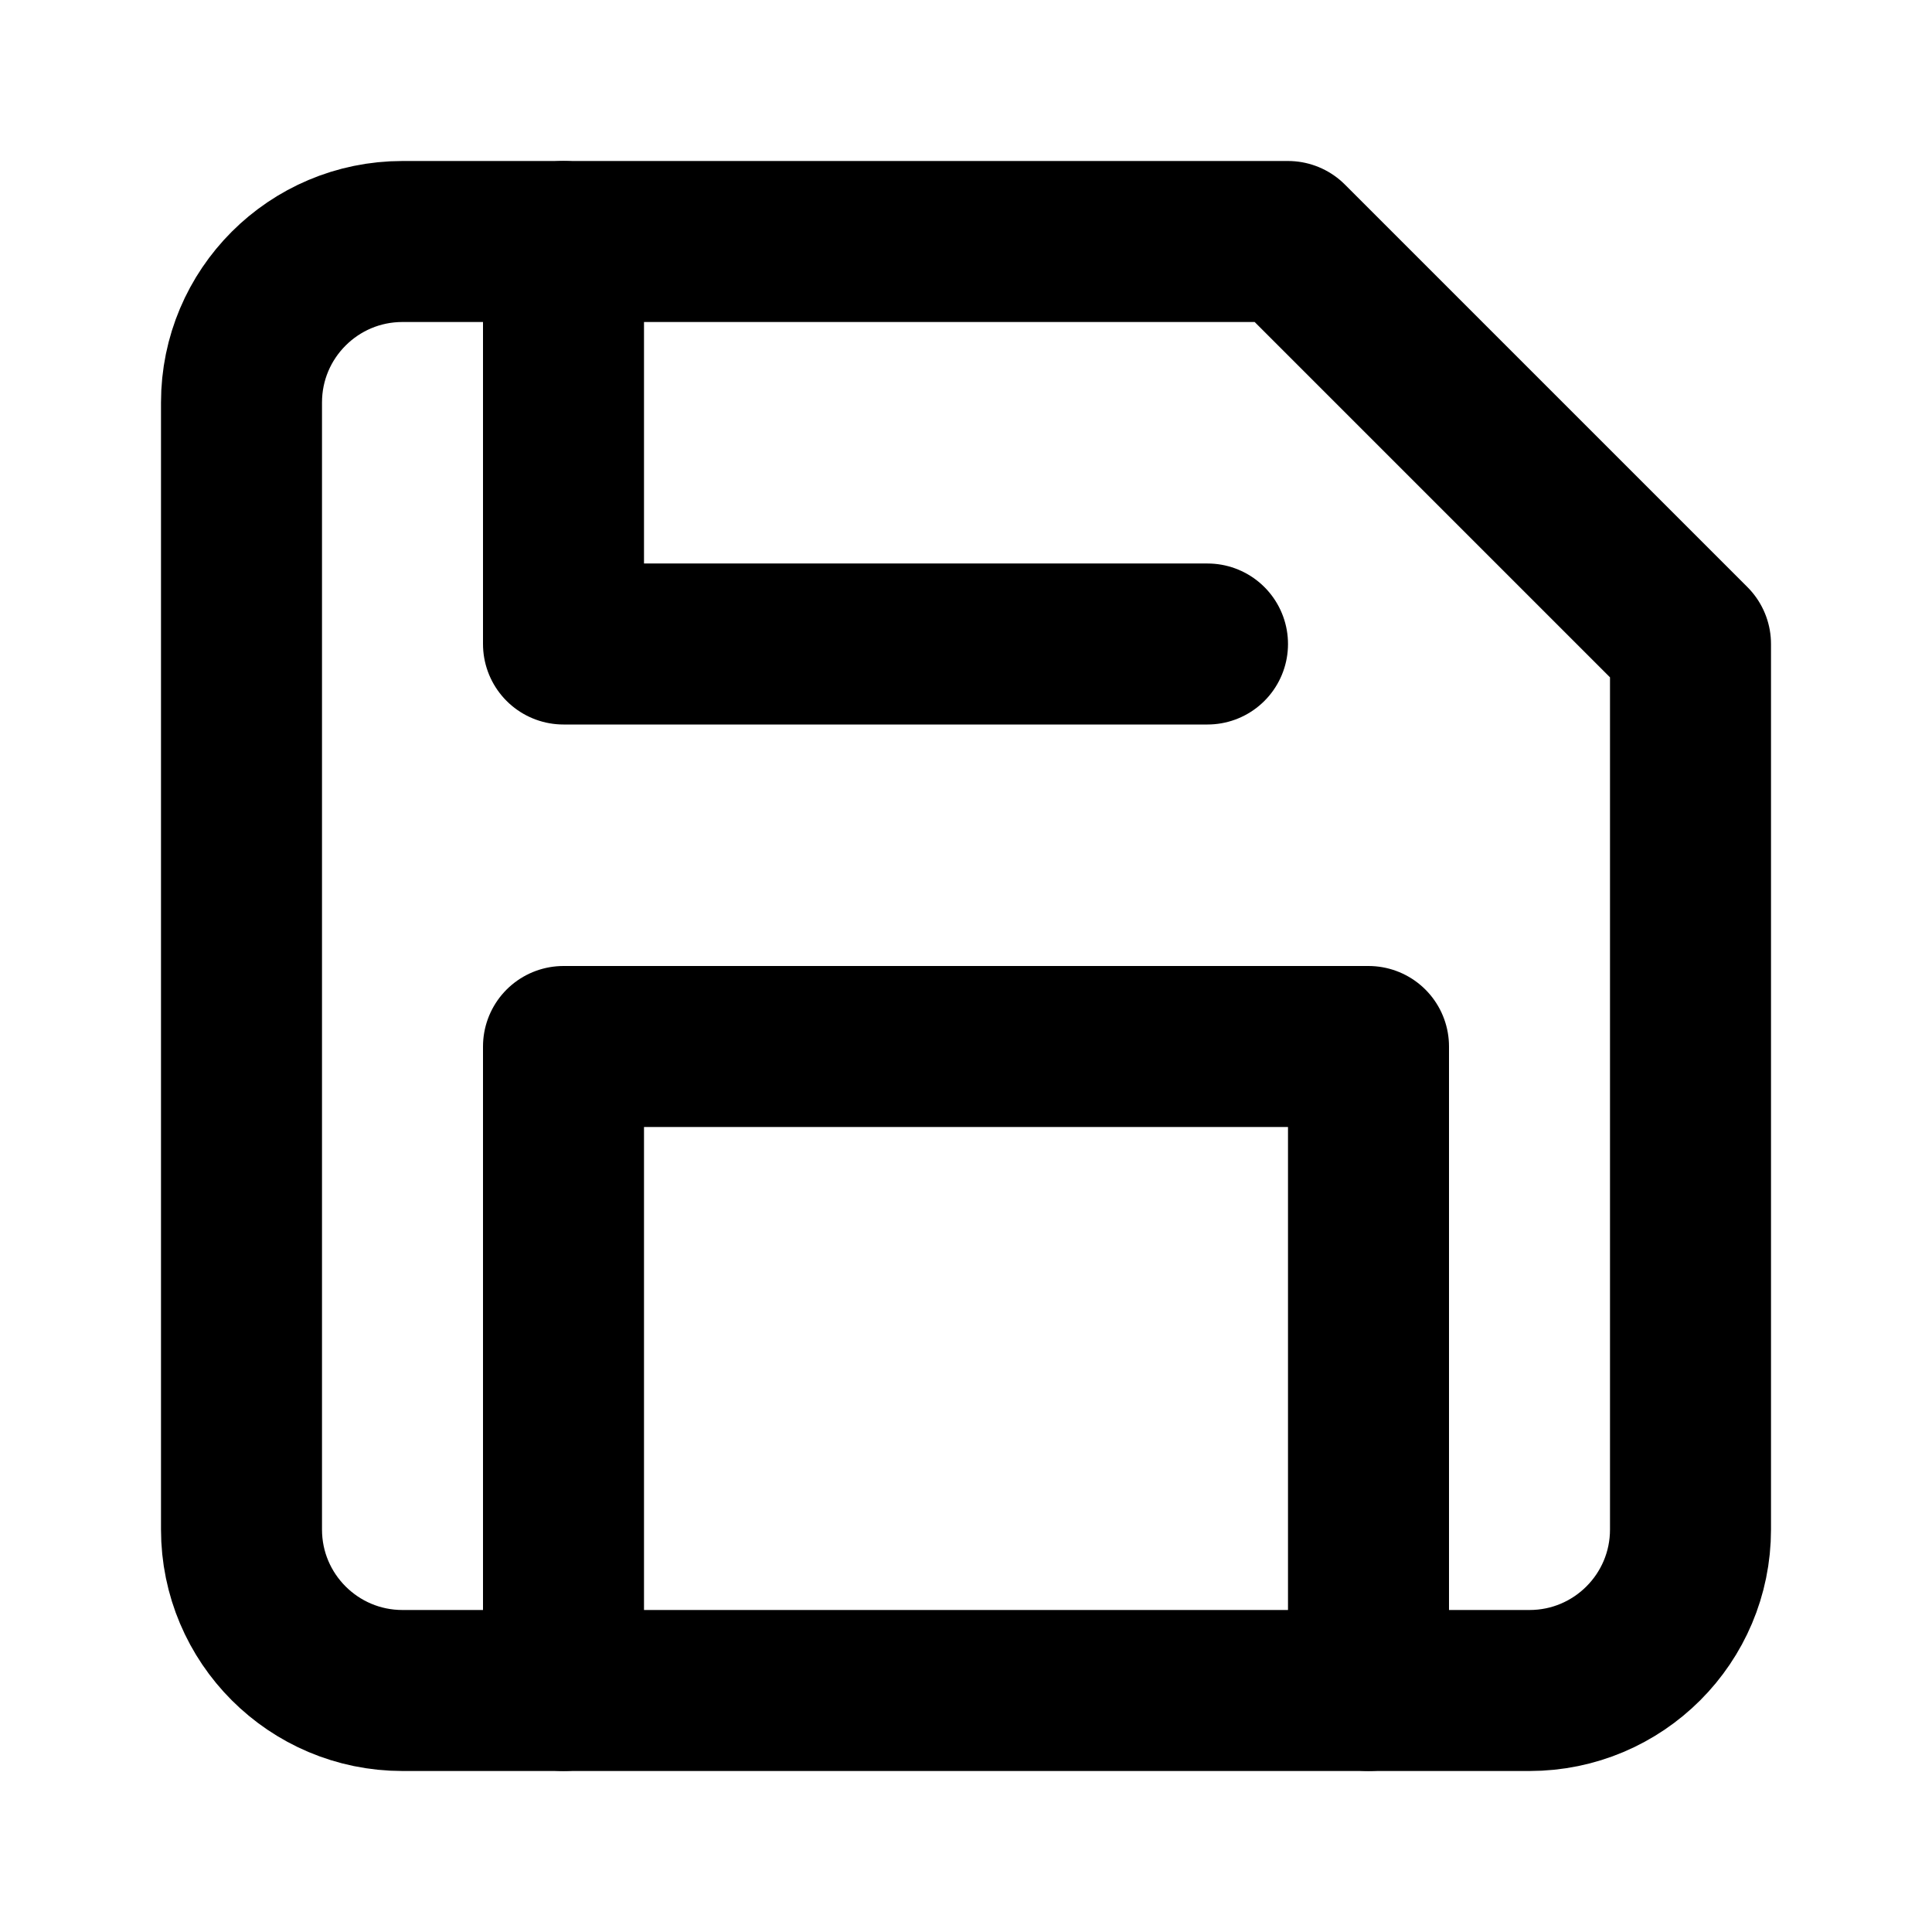
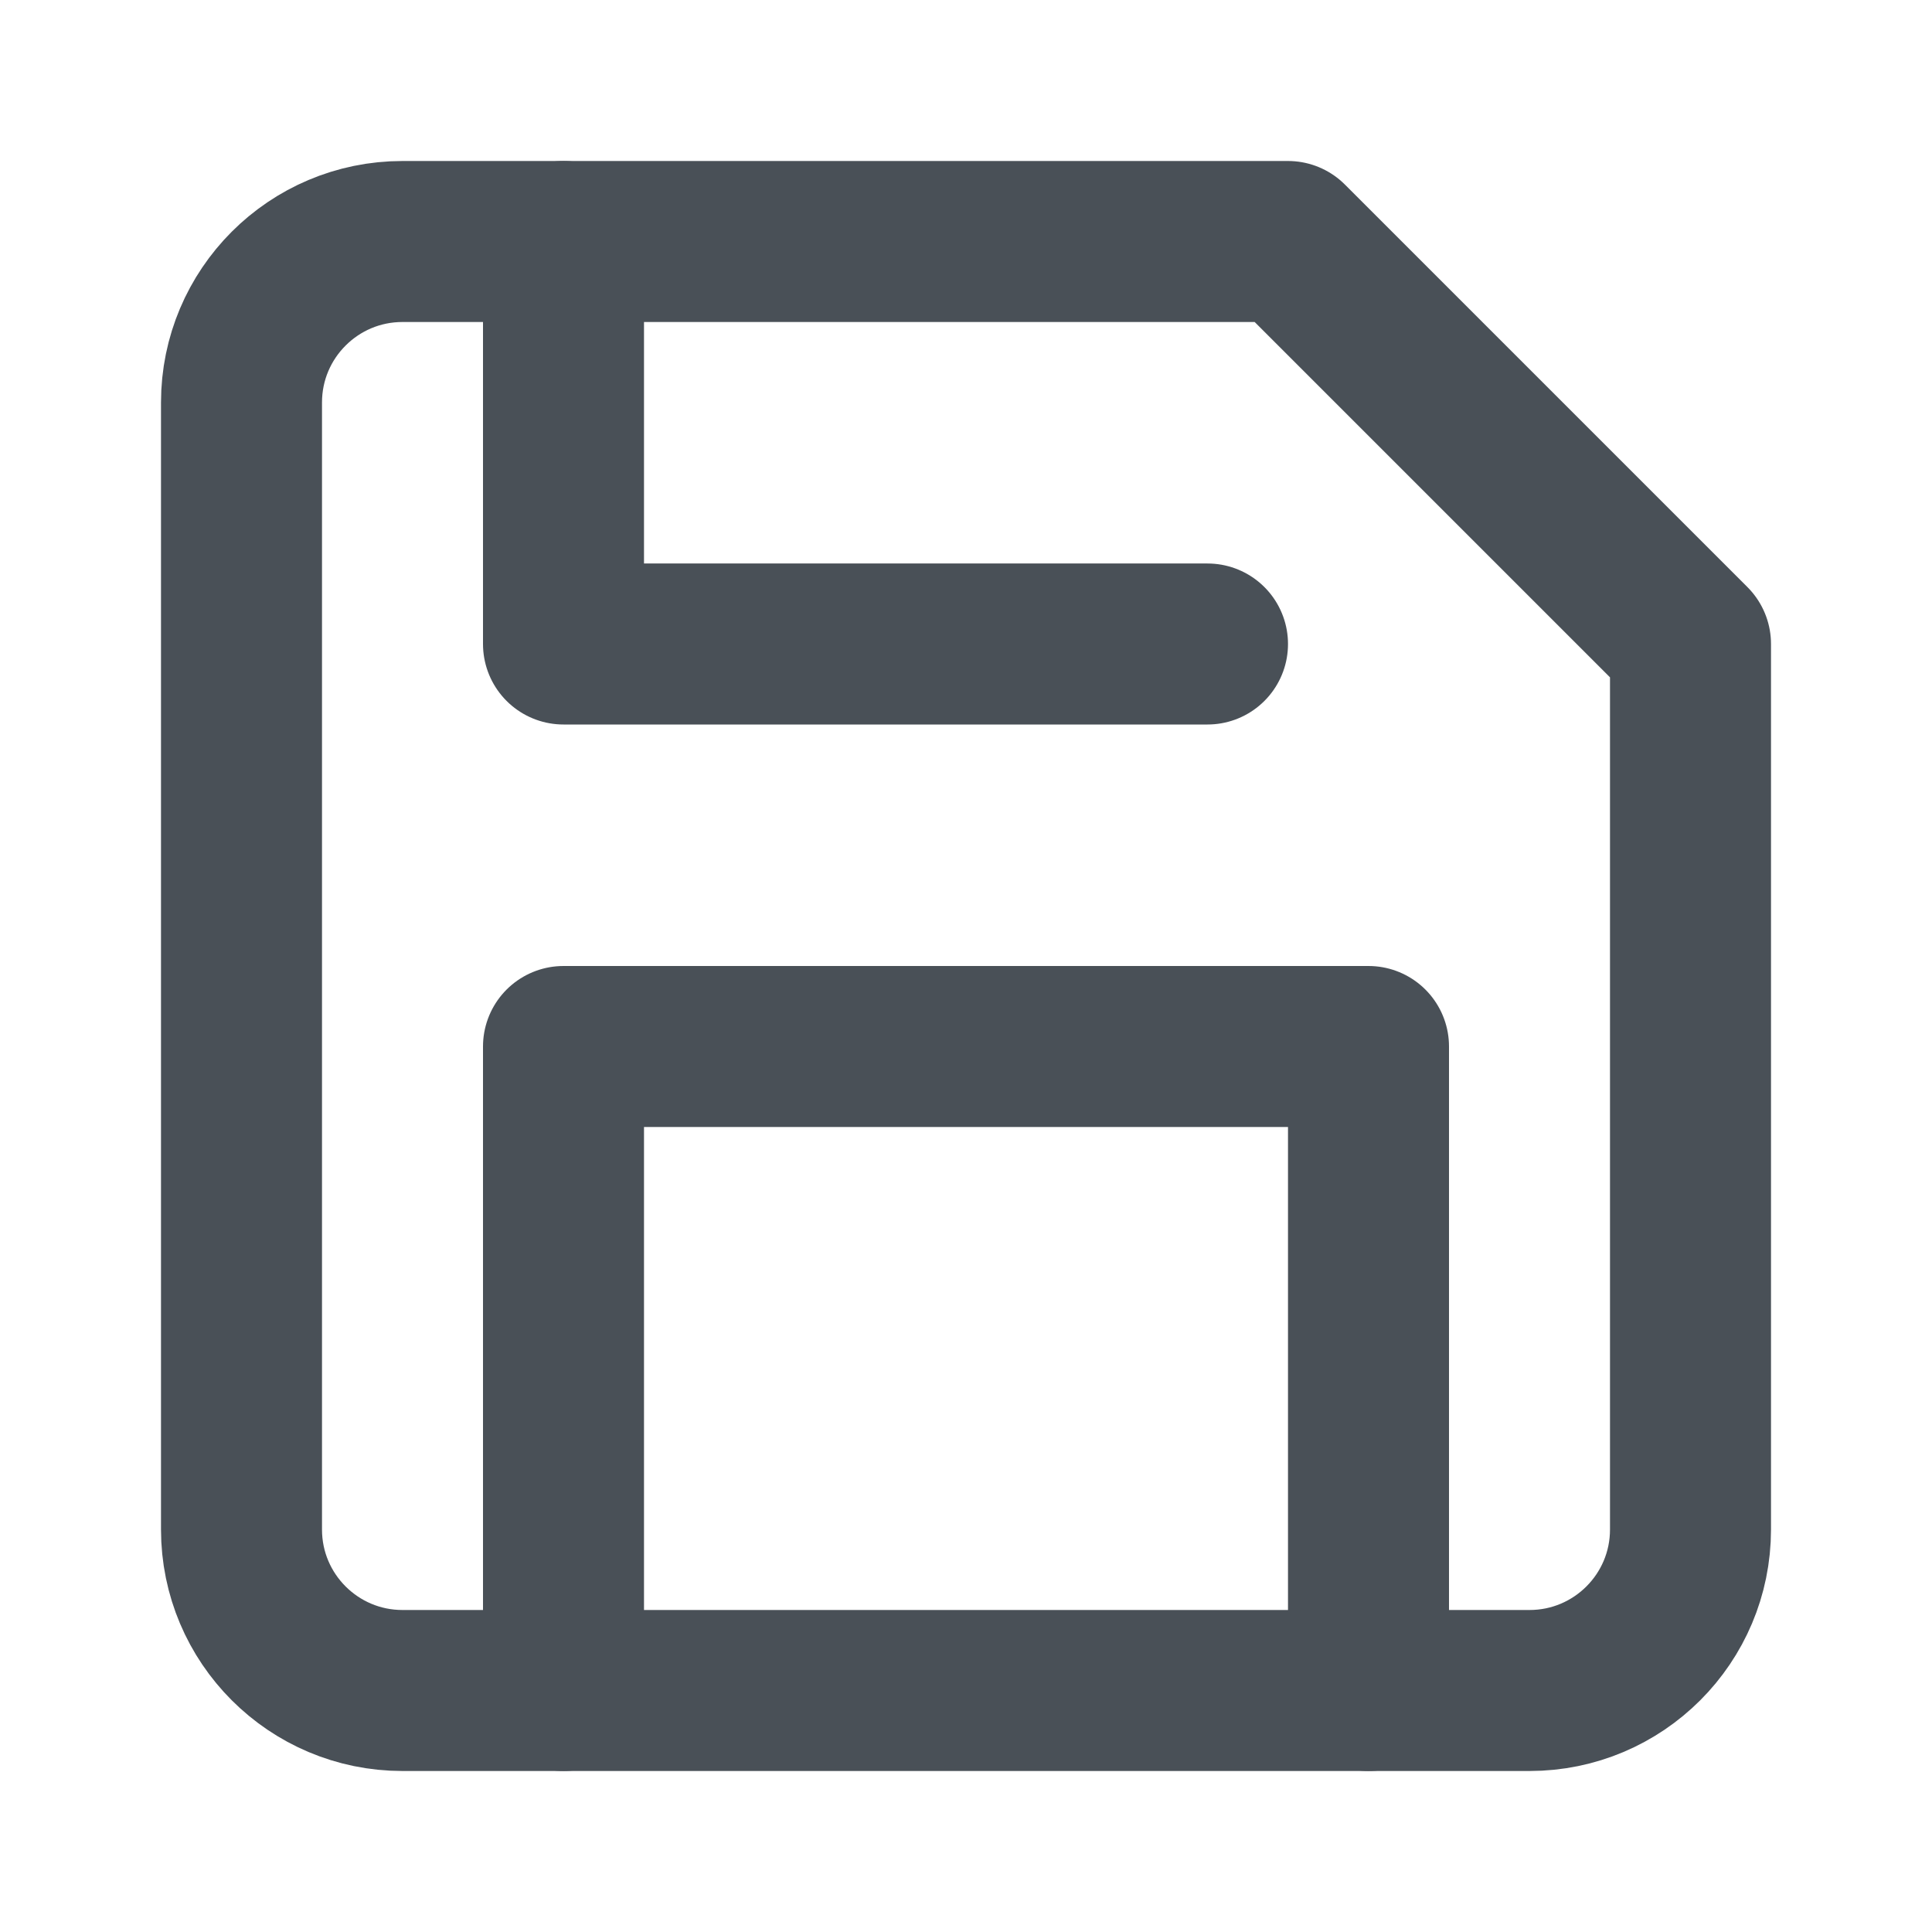
- <svg xmlns="http://www.w3.org/2000/svg" width="24" height="24" viewBox="0 0 24 24" fill="none" stroke="currentColor" stroke-width="2" stroke-linecap="round" stroke-linejoin="round">
+ <svg xmlns="http://www.w3.org/2000/svg" width="24" height="24" viewBox="0 0 24 24" fill="none" stroke="#495057" stroke-width="2" stroke-linecap="round" stroke-linejoin="round">
  <path d="M19 21H5a2 2 0 0 1-2-2V5a2 2 0 0 1 2-2h11l5 5v11a2 2 0 0 1-2 2z" />
  <polyline points="17 21 17 13 7 13 7 21" />
  <polyline points="7 3 7 8 15 8" />
</svg>
